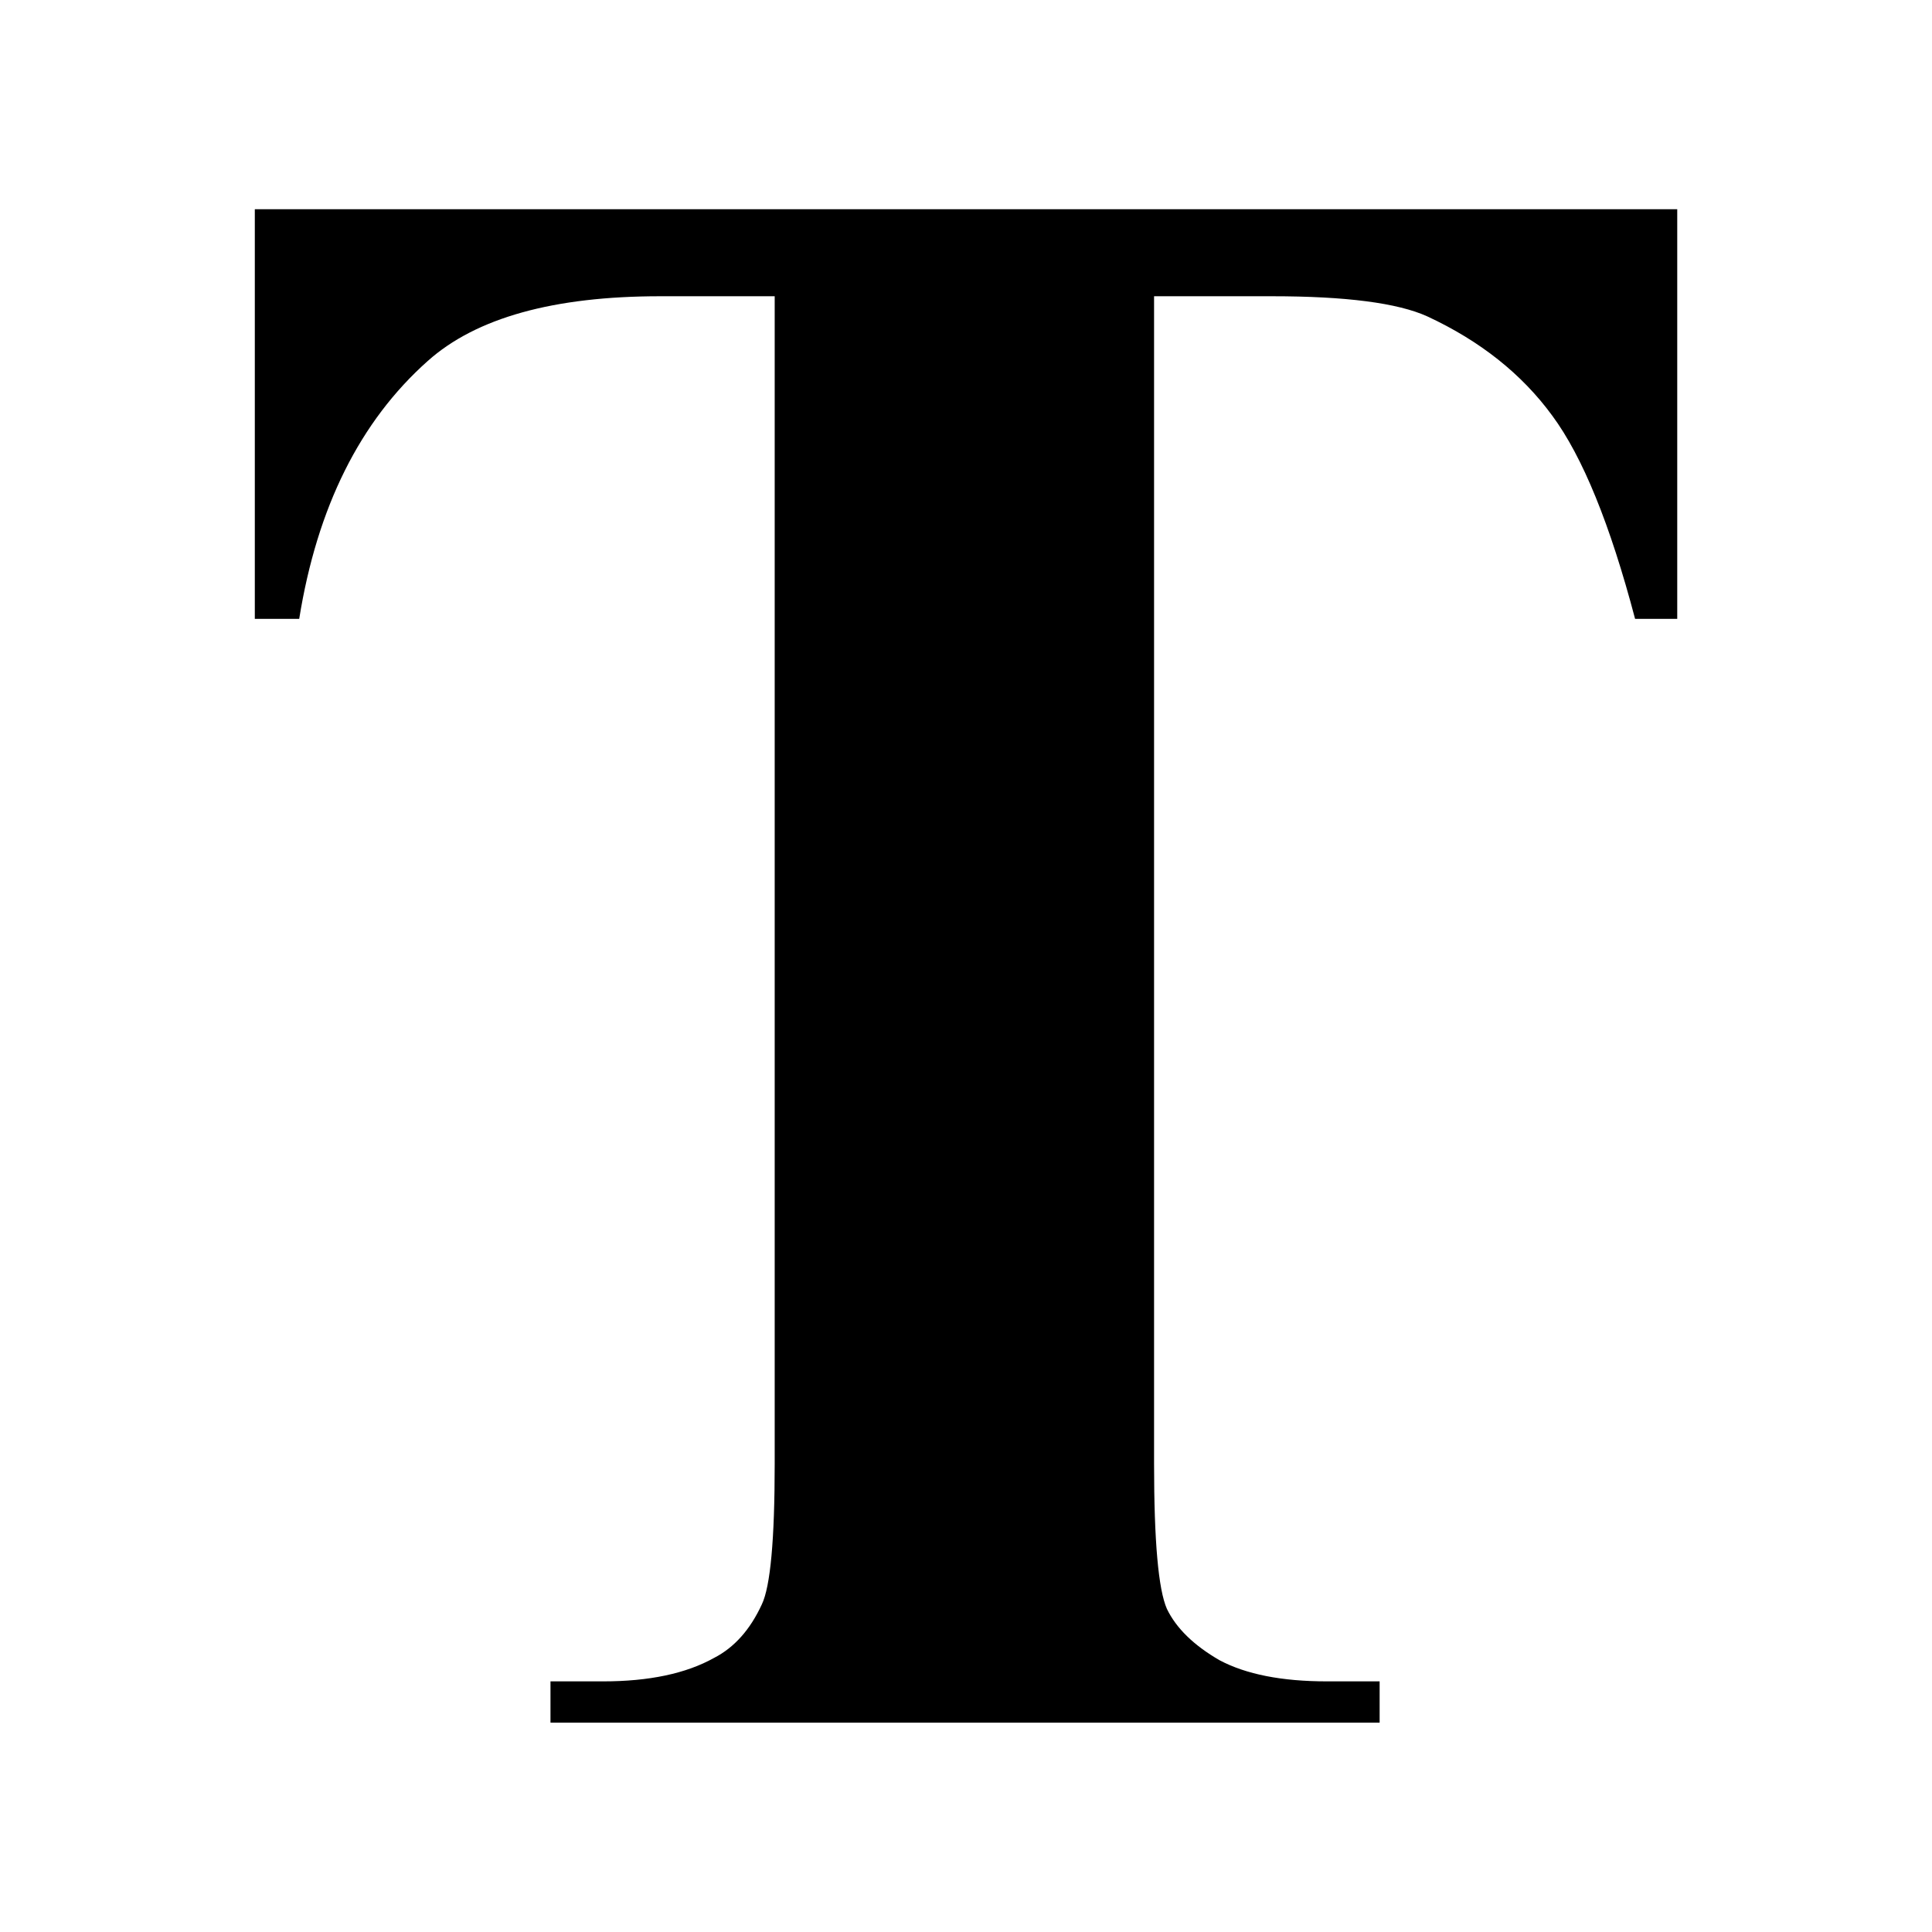
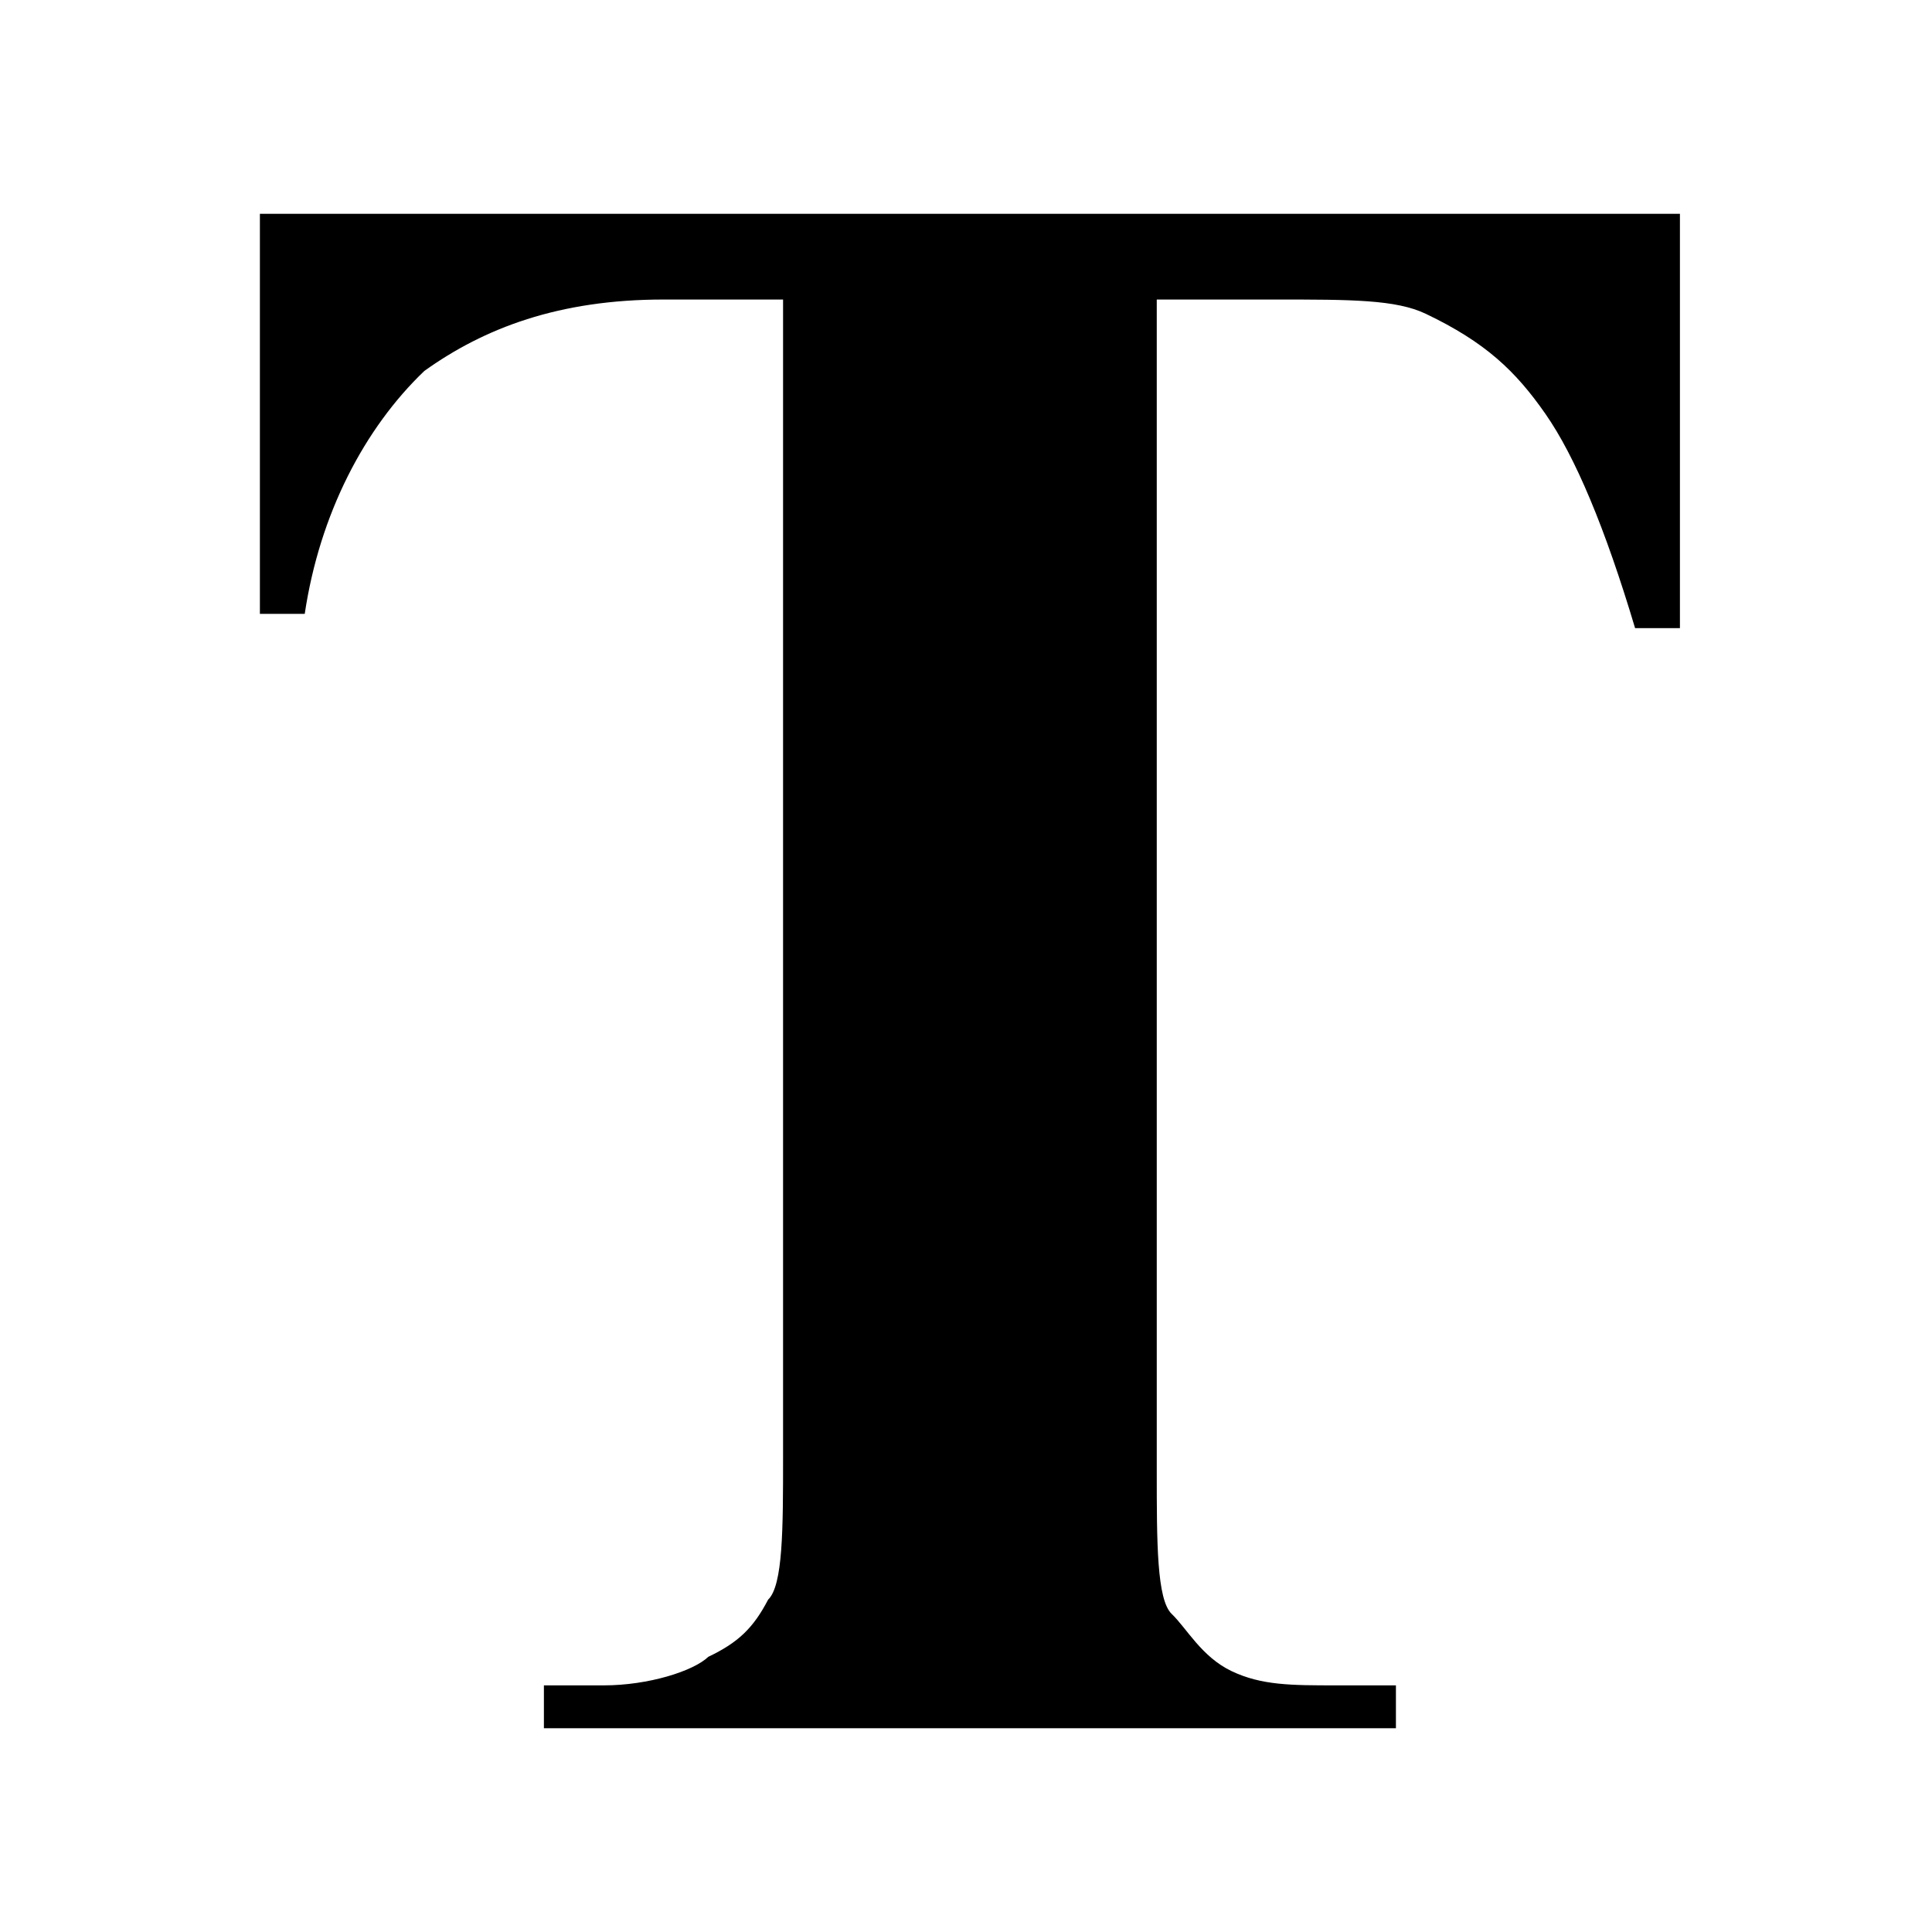
- <svg xmlns="http://www.w3.org/2000/svg" version="1.1" id="svg833" width="16" height="16" viewBox="0 0 16 16">
-   <defs id="defs837">
-     <rect id="rect844" height="19.21" width="18.469" y="0.065" x="0.087" />
-     <rect x="0.118" y="0.374" width="17.468" height="16.819" id="rect847" />
-   </defs>
-   <g style="font-size:16px;line-height:1.25;font-family:sans-serif;shape-inside:url(#rect844)" id="text842" transform="matrix(1.237903,0,0,1.18319,1.285827,-3.080409)" aria-label="T">
-     <path id="path848" style="font-style:normal;font-variant:normal;font-weight:bold;font-stretch:normal;font-family:'Times New Roman';-inkscape-font-specification:'Times New Roman,  Bold'" d="M 10.182,4.068 V 6.935 H 9.9 Q 9.65,5.943 9.346,5.513 9.041,5.076 8.51,4.818 8.213,4.677 7.471,4.677 H 6.682 v 8.172 q 0,0.812 0.086,1.016 0.094,0.203 0.352,0.359 0.266,0.148 0.719,0.148 h 0.352 v 0.289 h -5.547 v -0.289 h 0.352 q 0.461,0 0.742,-0.164 0.203,-0.109 0.32,-0.375 0.086,-0.188 0.086,-0.984 V 4.677 h -0.766 q -1.07,0 -1.555,0.453 Q 1.143,5.763 0.963,6.935 H 0.666 V 4.068 Z" />
+ <svg xmlns="http://www.w3.org/2000/svg" version="1.1" id="svg833" x="0px" y="0px" viewBox="0 0 16 16" style="enable-background:new 0 0 16 16;" xml:space="preserve">
+   <g id="text842" transform="matrix(1.237903,0,0,1.18319,1.285827,-3.080409)">
+     <path id="path848" d="M10.2,4.1v2.9H9.9C9.7,6.3,9.5,5.8,9.3,5.5C9.1,5.2,8.9,5,8.5,4.8C8.3,4.7,8,4.7,7.5,4.7H6.7v8.2   c0,0.5,0,0.9,0.1,1c0.1,0.1,0.2,0.3,0.4,0.4c0.2,0.1,0.4,0.1,0.7,0.1h0.4v0.3H2.6v-0.3H3c0.3,0,0.6-0.1,0.7-0.2   C3.9,14.1,4,14,4.1,13.8c0.1-0.1,0.1-0.5,0.1-1V4.7H3.4c-0.7,0-1.2,0.2-1.6,0.5C1.4,5.6,1.1,6.2,1,6.9H0.7V4.1H10.2z" />
  </g>
</svg>
